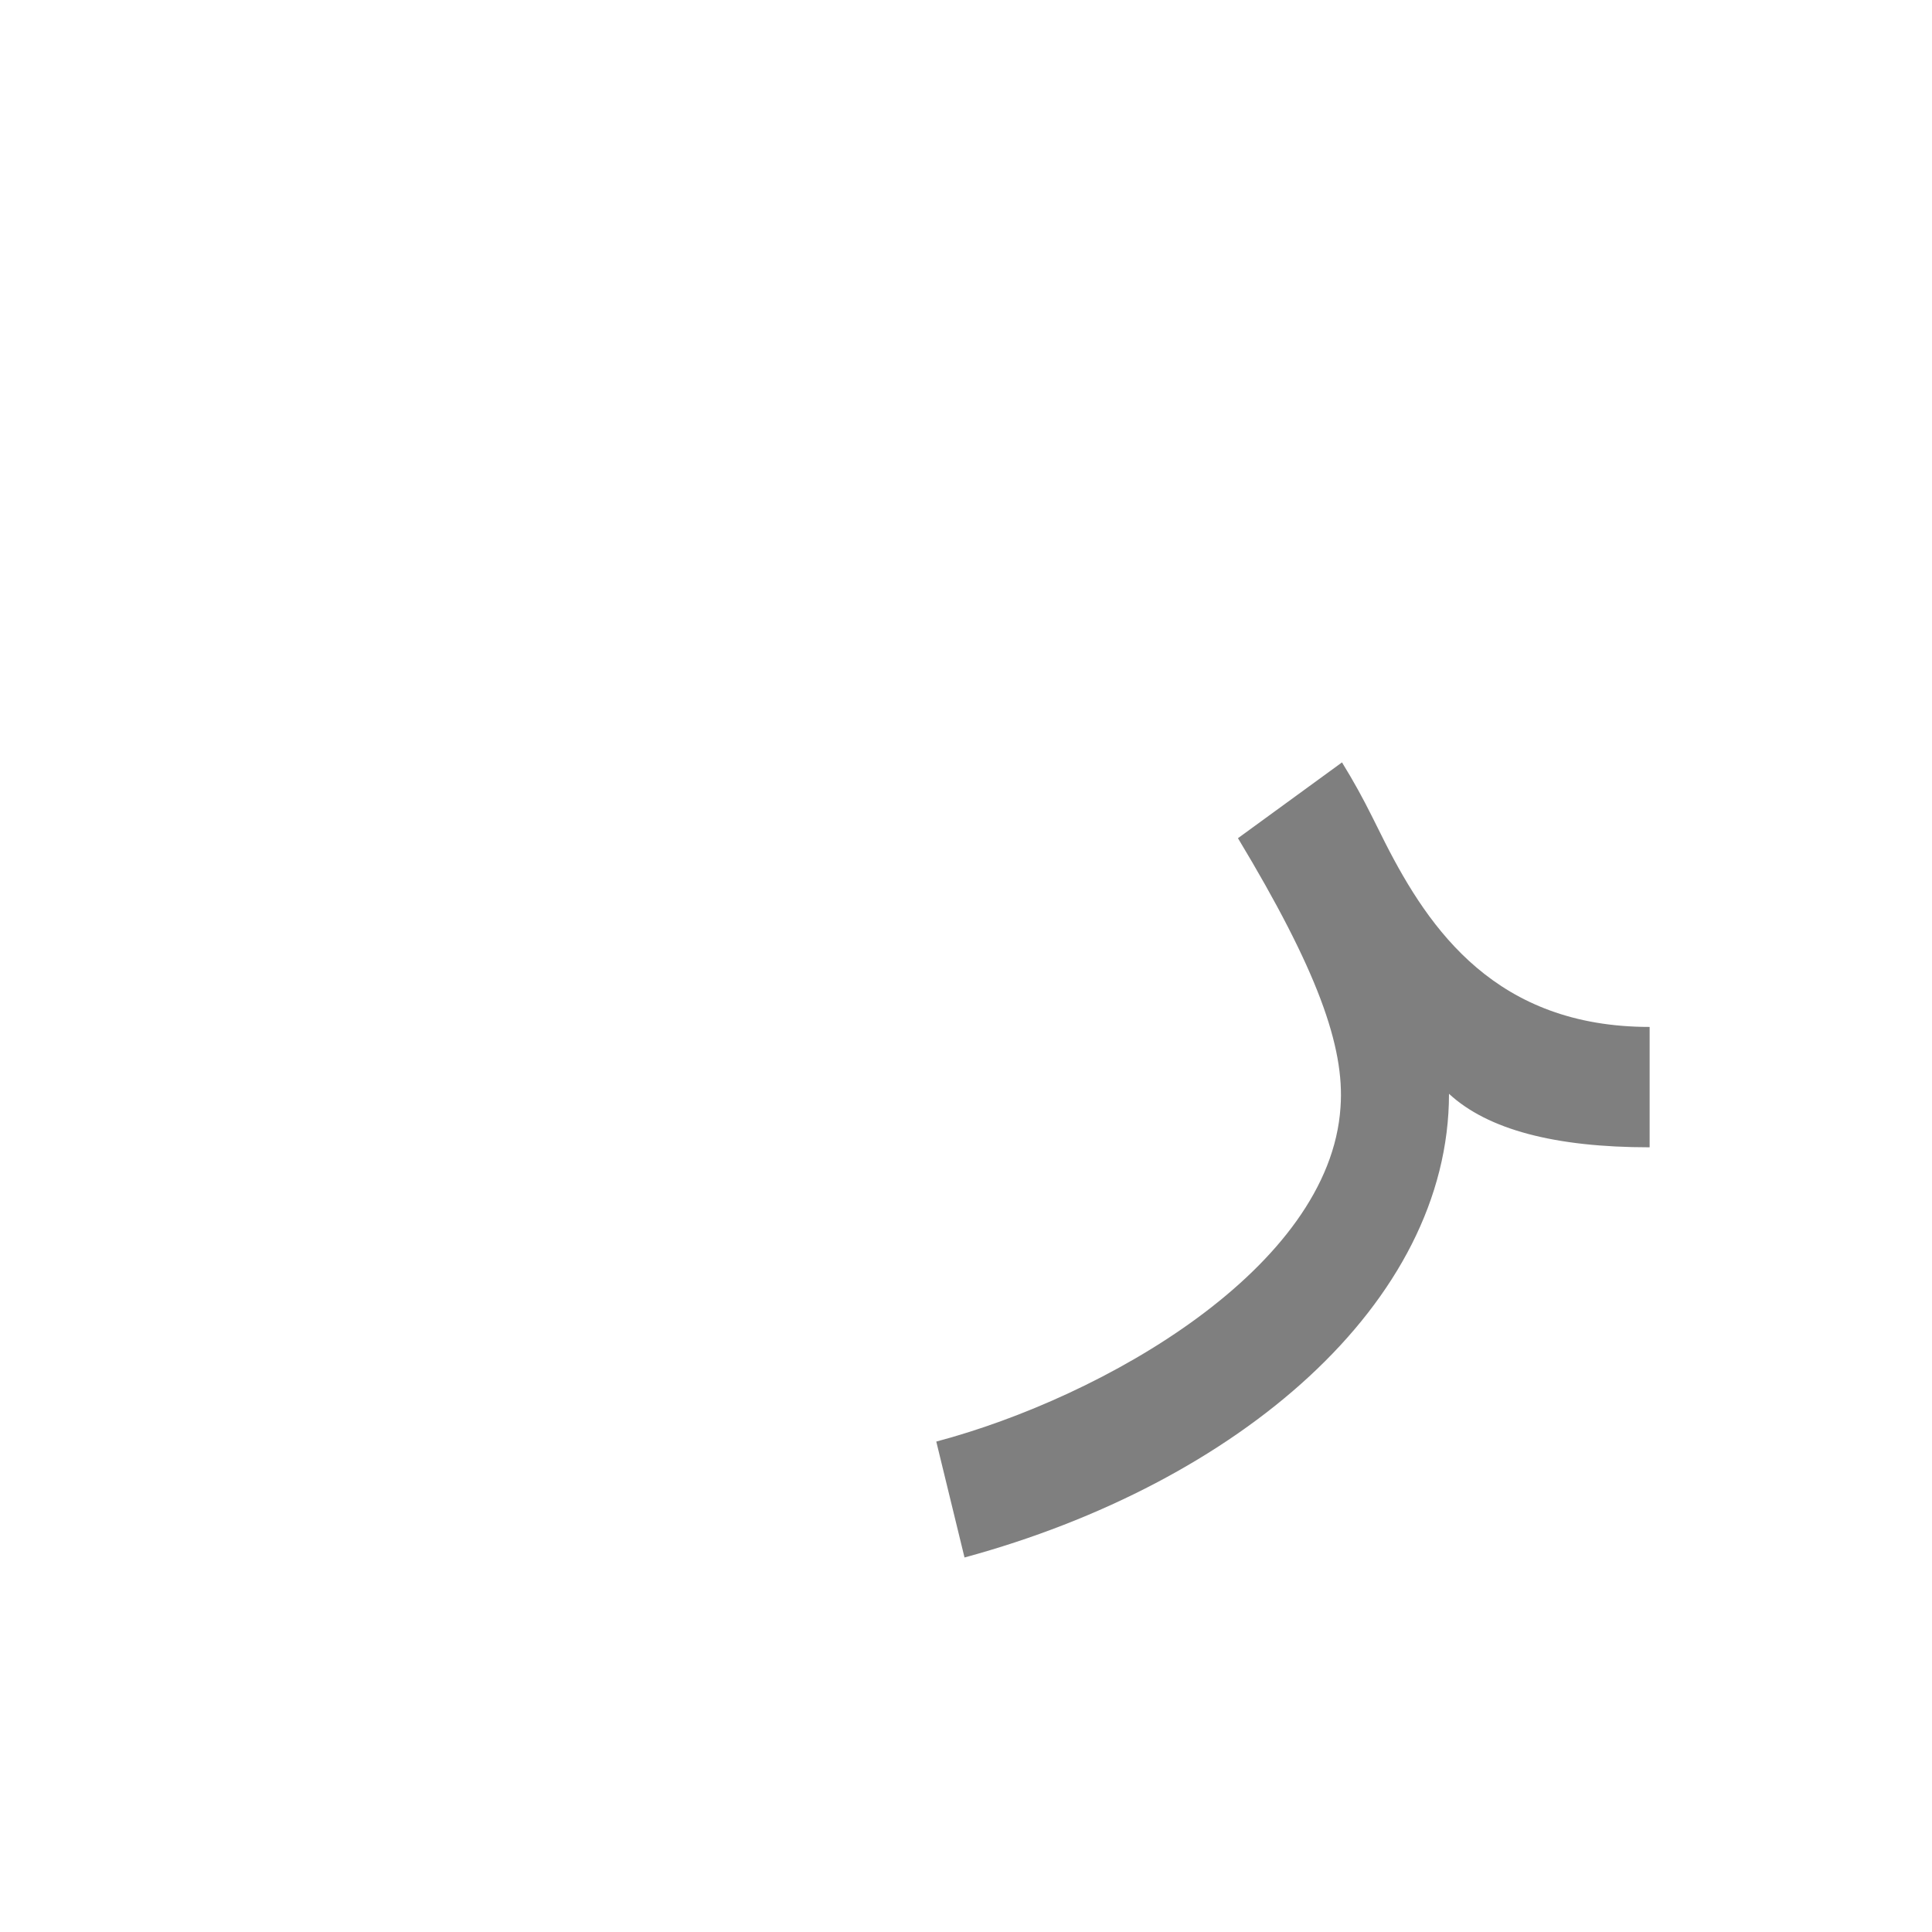
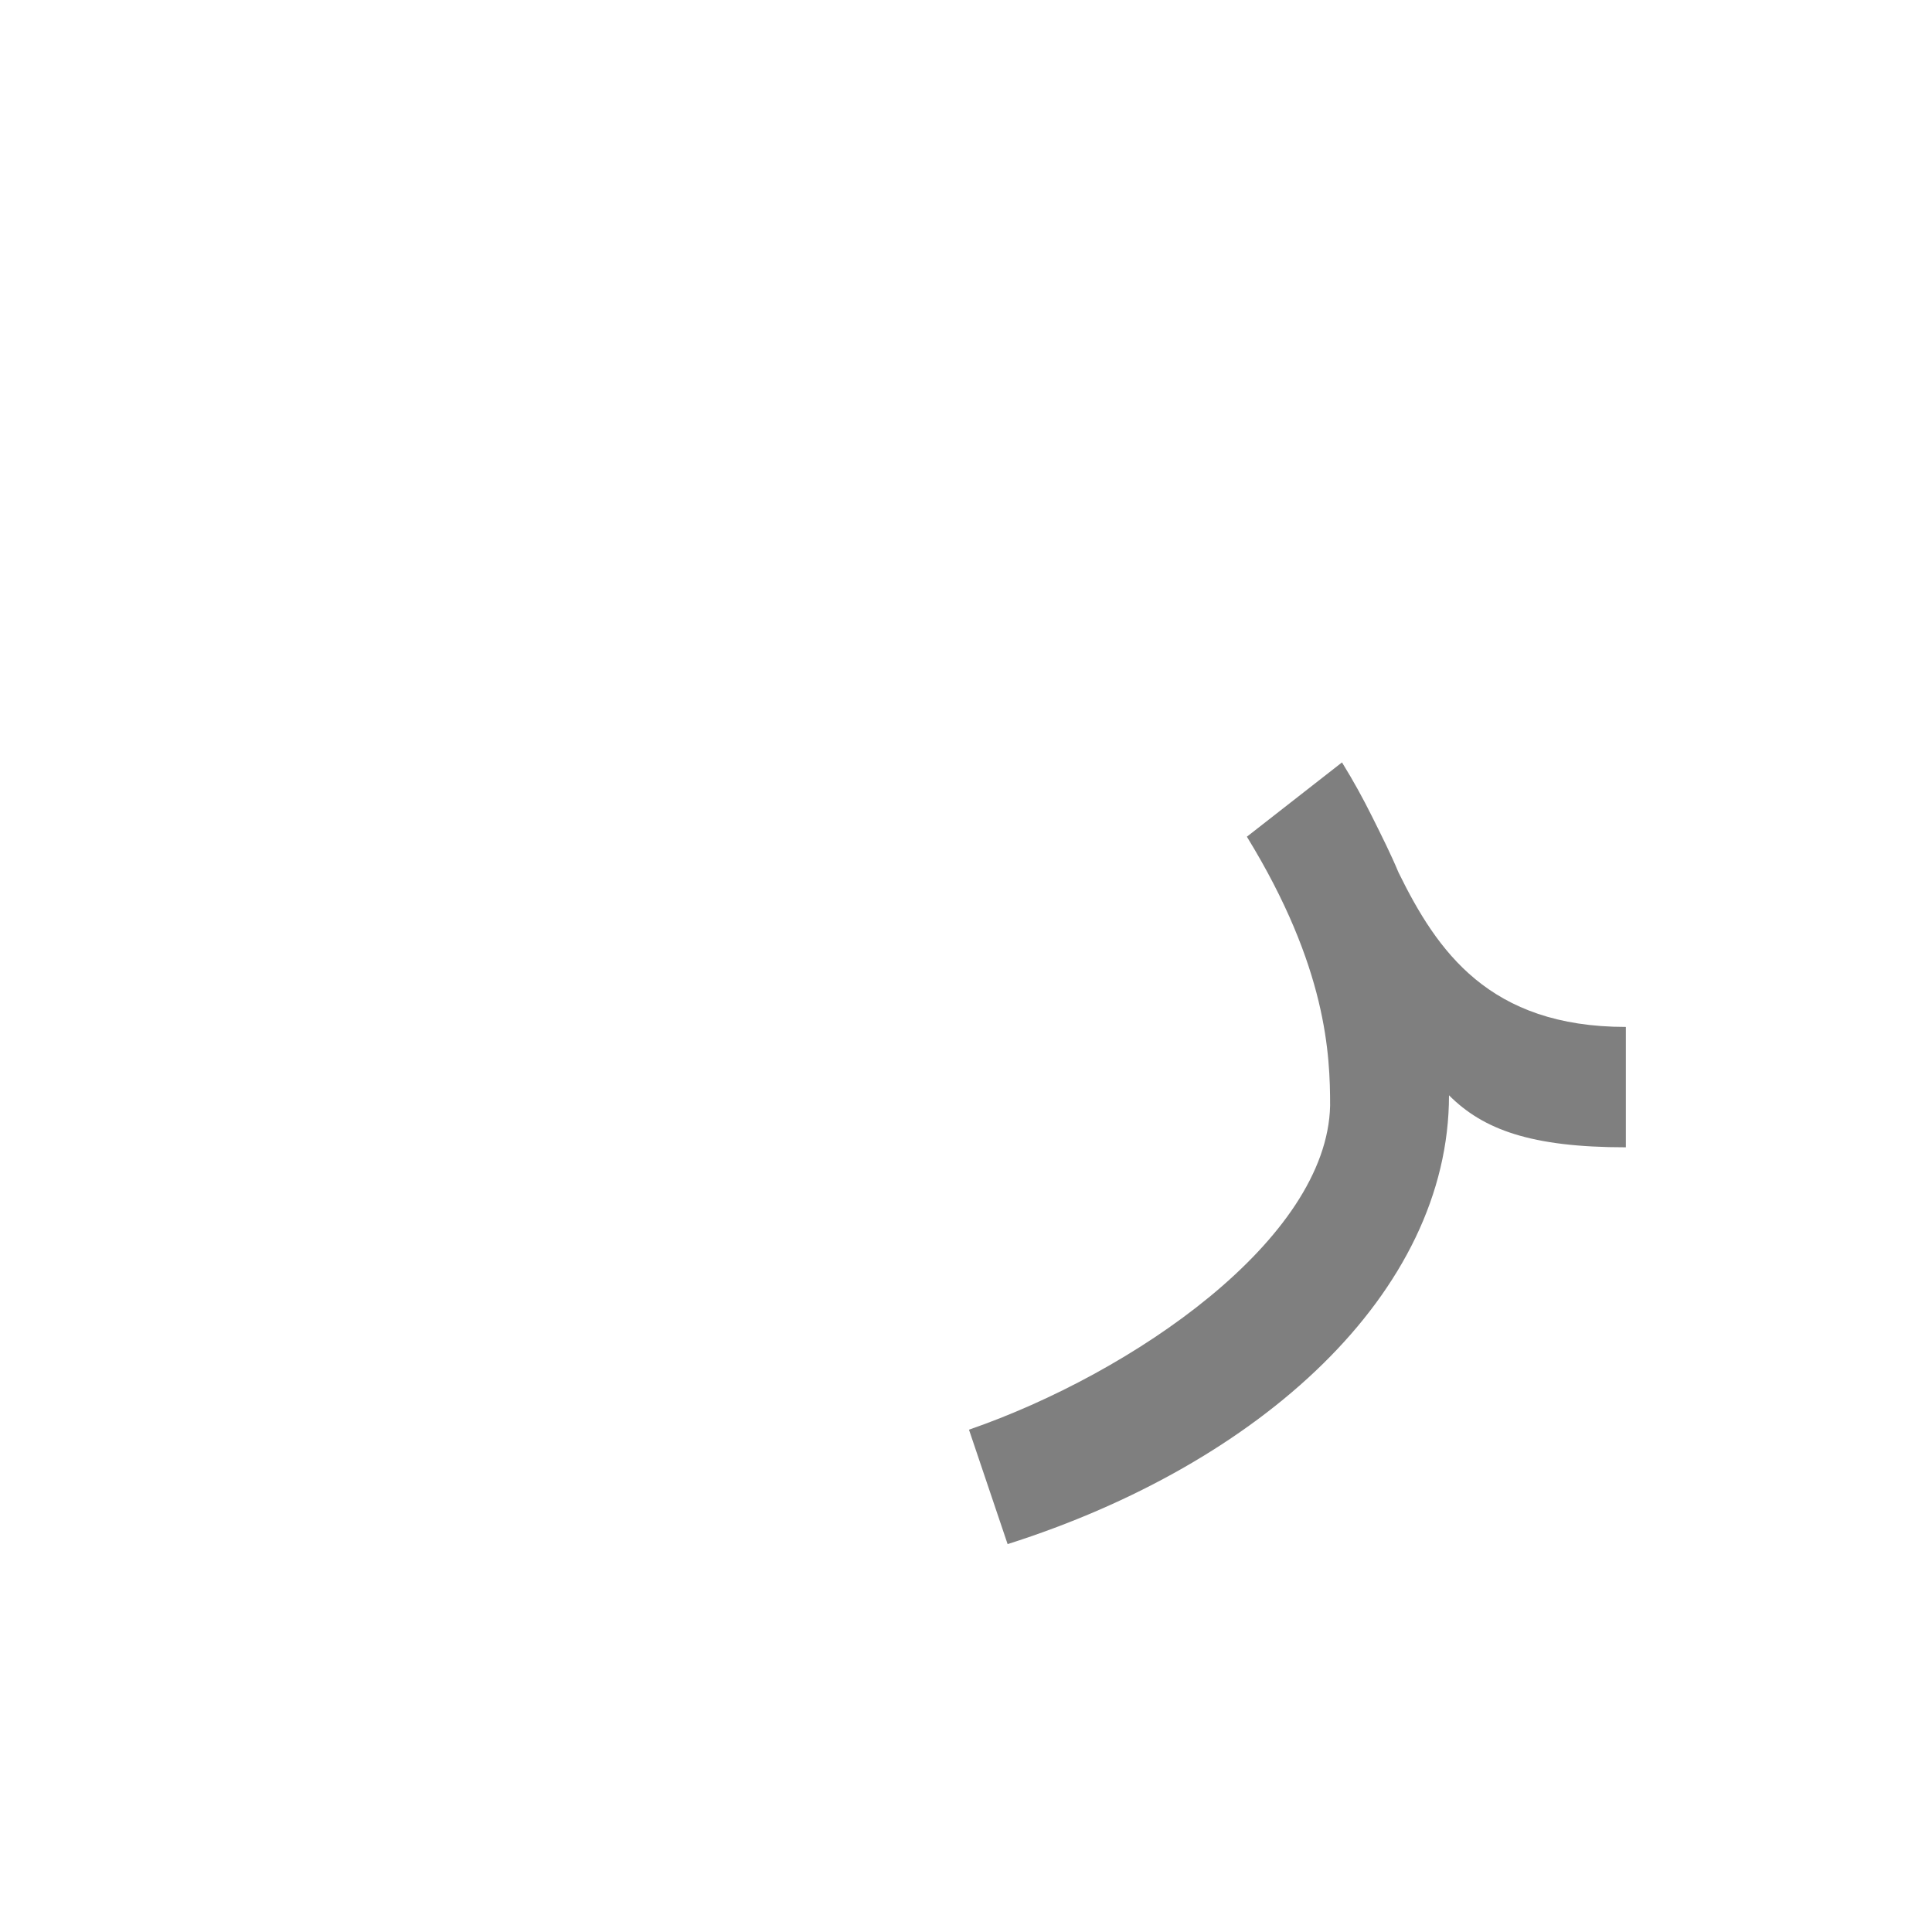
<svg xmlns="http://www.w3.org/2000/svg" xml:space="preserve" width="1300px" height="1300px" version="1.0" style="shape-rendering:geometricPrecision; text-rendering:geometricPrecision; image-rendering:optimizeQuality; fill-rule:evenodd; clip-rule:evenodd" viewBox="0 0 1300 1056">
  <defs>
    <style type="text/css">
   
    .fil0 {fill:black;fill-opacity:0.502}
    .fil1 {fill:#1A1A1A;fill-opacity:0.502}
   
  </style>
  </defs>
  <g id="_100:master" visibility="hidden">
    <g id="Regular-g.ree.fina.svg">
      <g>
        <path class="fil0" d="M855 393c16,22 31,53 43,92 5,13 8,26 11,38 2,4 5,7 7,10 7,9 17,17 30,25 14,8 31,12 52,12l0 80c-33,0 -61,-5 -83,-16 -3,22 -10,44 -18,66 -16,34 -33,63 -53,88 -41,49 -78,84 -113,107l-22 14 -48 -65c14,-9 33,-24 56,-45 24,-21 43,-41 59,-59 15,-19 29,-41 42,-68 13,-26 19,-51 19,-75 0,-24 -4,-48 -12,-74 -9,-26 -17,-46 -25,-60l-13 -21 68 -49z" />
      </g>
    </g>
  </g>
  <g id="Layer_x0020_1" visibility="hidden">
    <path class="fil0" d="M958 605l-30 -175c28,64 60,139 174,139l0 81c-72,0 -120,-15 -144,-45z" />
    <path class="fil1" d="M912 392c116,270 82,326 -146,517l-48 -65c161,-131 185,-185 186,-217 0,-29 -8,-77 -60,-186l68 -49z" />
  </g>
  <g id="Layer_x0020_2">
-     <path class="fil0" d="M923 427l0 0c3,6 6,12 9,18 30,59 75,124 178,124l0 81c-64,0 -109,-12 -135,-36 0,141 -142,262 -326,312l-19 -78c113,-30 265,-117 272,-225 3,-41 -16,-93 -69,-181l70 -51c8,13 14,24 20,36z" />
+     <path class="fil0" d="M923 427l0 0 0 0c7,14 13,26 18,38 26,53 61,104 153,104l0 81c-64,0 -96,-12 -119,-35 0,133 -127,248 -297,302l-26 -77c110,-38 241,-128 243,-218 0,-34 -2,-93 -56,-181l64 -50c8,13 14,24 20,36z" />
  </g>
</svg>
